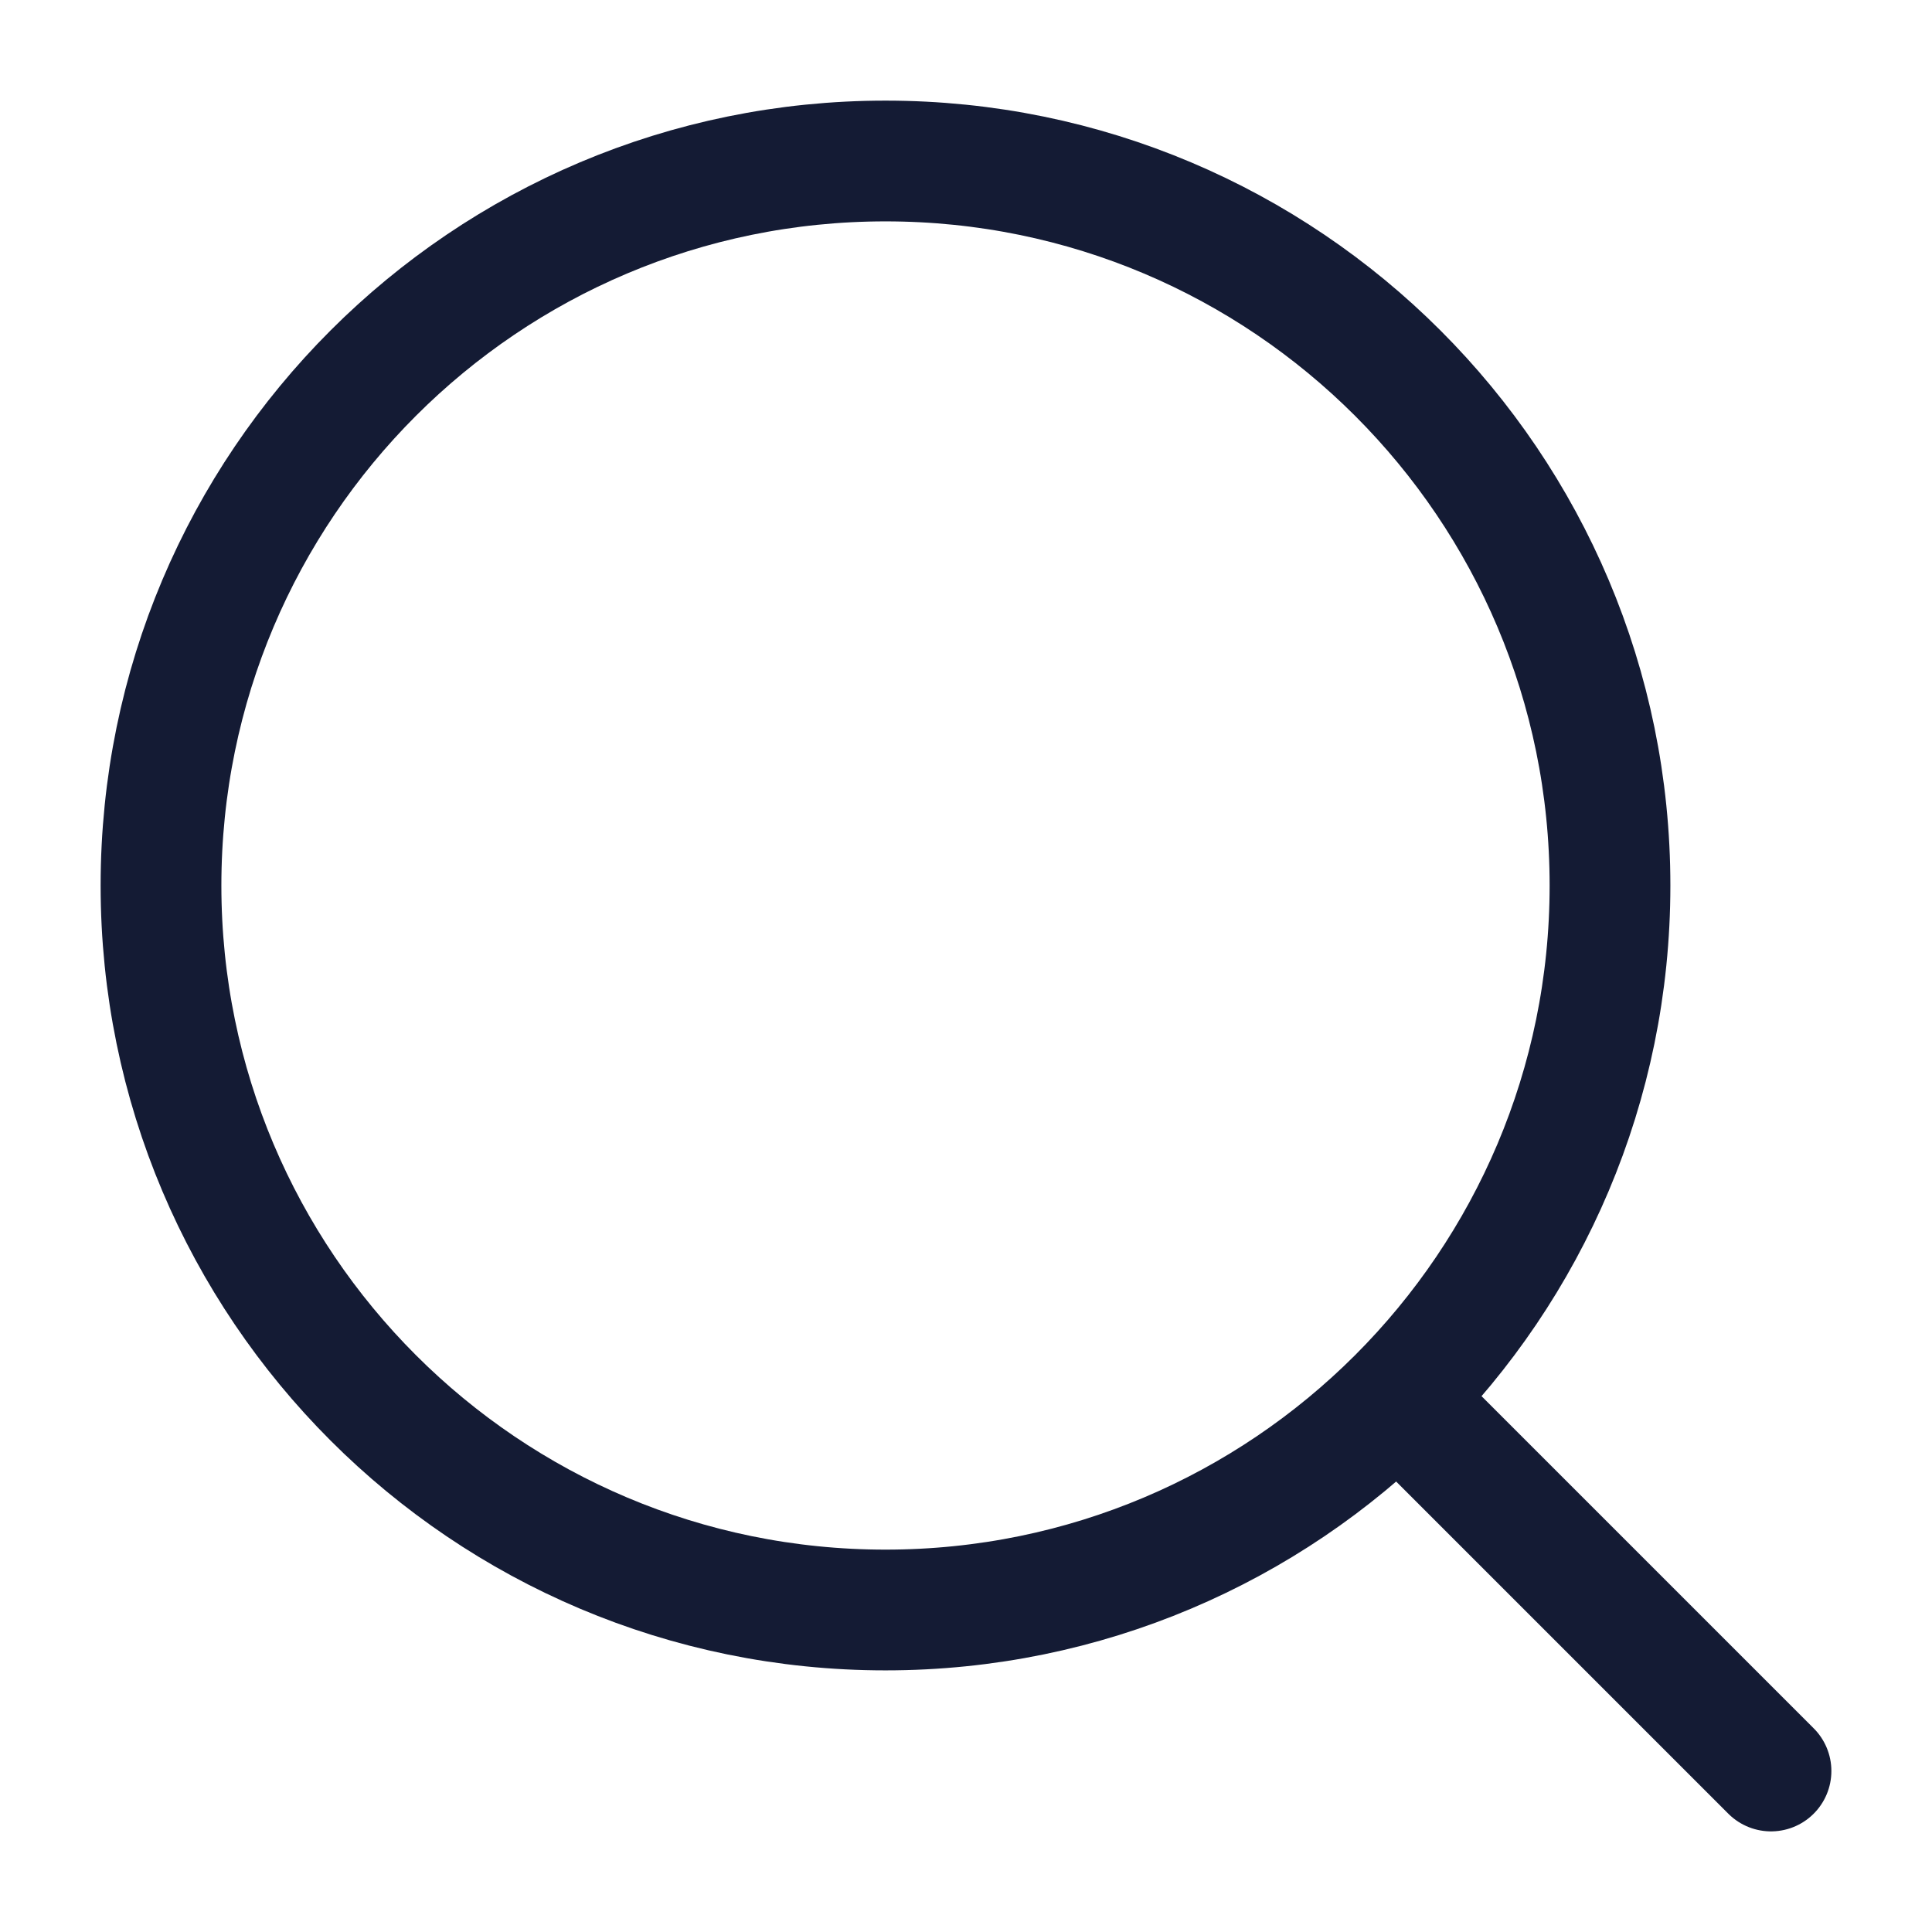
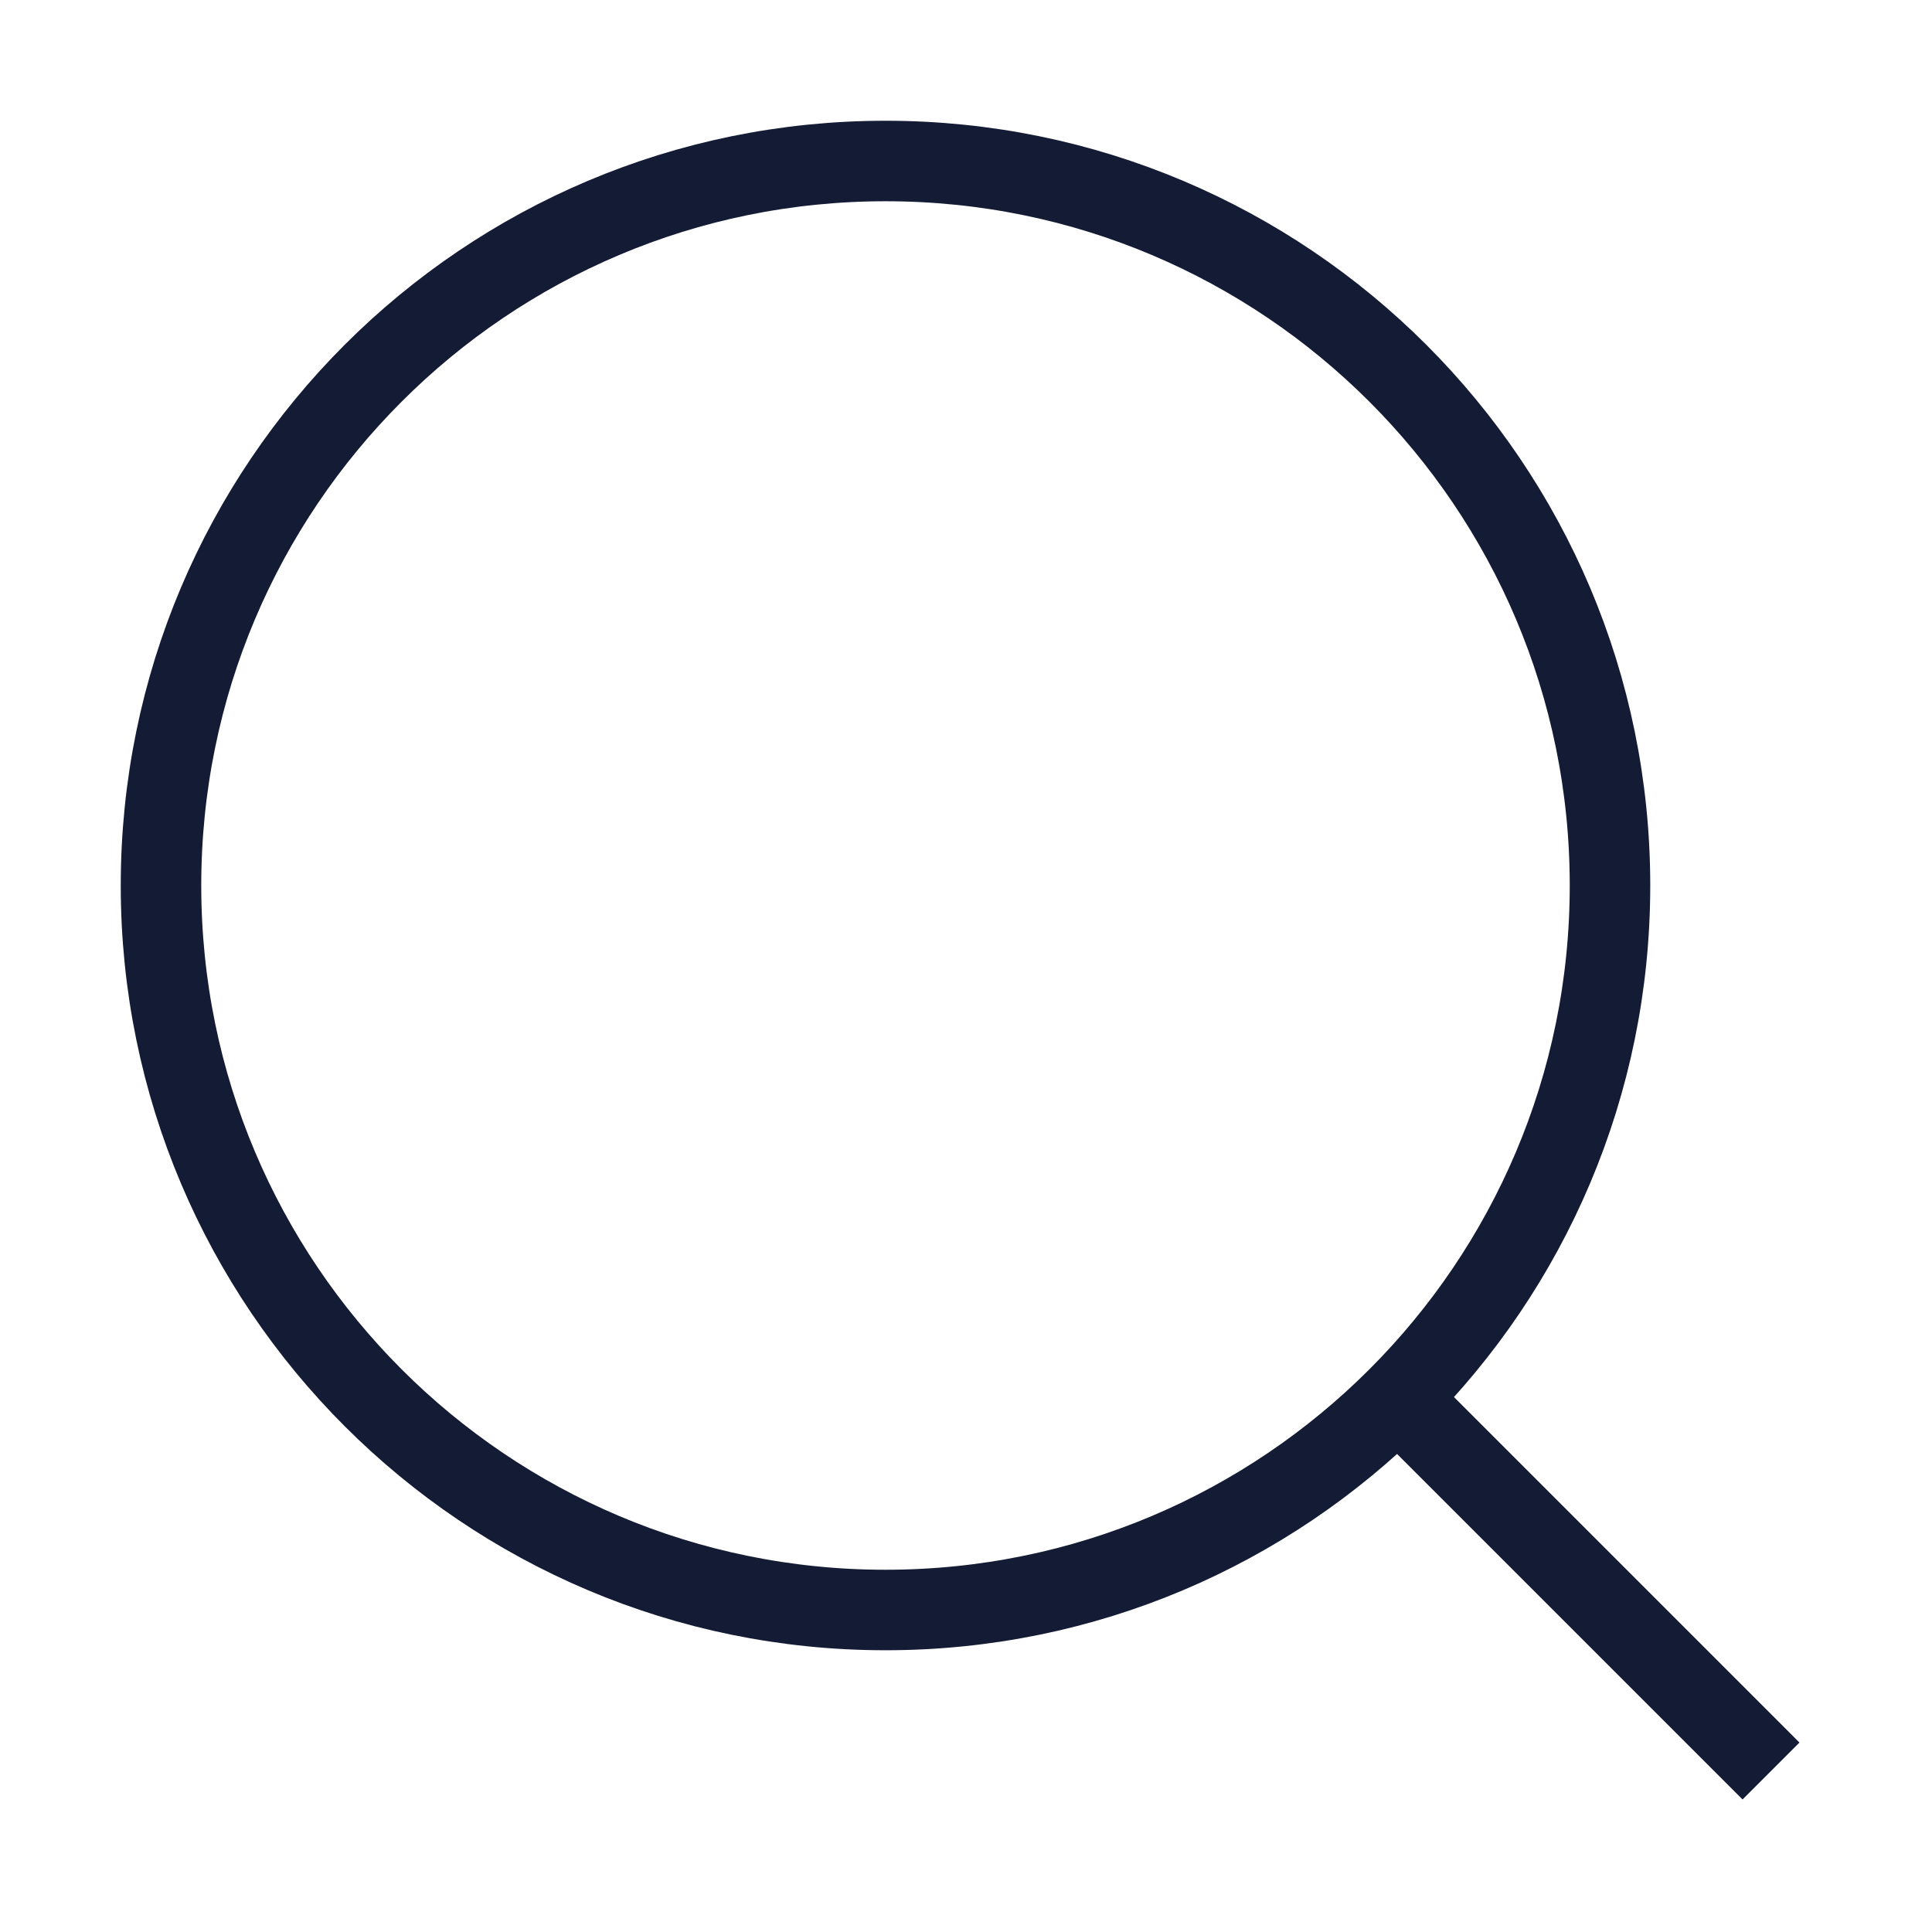
<svg xmlns="http://www.w3.org/2000/svg" width="24" height="24" viewBox="0 0 24 24" fill="none">
-   <path d="M17.5 17.5L22 22" stroke="#141B34" stroke-width="1.5" stroke-linecap="round" stroke-linejoin="round" />
-   <path d="M20 11C20 6.029 15.971 2 11 2C6.029 2 2 6.029 2 11C2 15.971 6.029 20 11 20C15.971 20 20 15.971 20 11Z" stroke="#141B34" stroke-width="1.5" stroke-linejoin="round" />
+   <path d="M17.5 17.5L22 22" stroke="#141B34" strokeWidth="1.5" strokeLinecap="round" strokeLinejoin="round" />
+   <path d="M20 11C20 6.029 15.971 2 11 2C6.029 2 2 6.029 2 11C2 15.971 6.029 20 11 20C15.971 20 20 15.971 20 11Z" stroke="#141B34" strokeWidth="1.5" strokeLinejoin="round" />
</svg>
